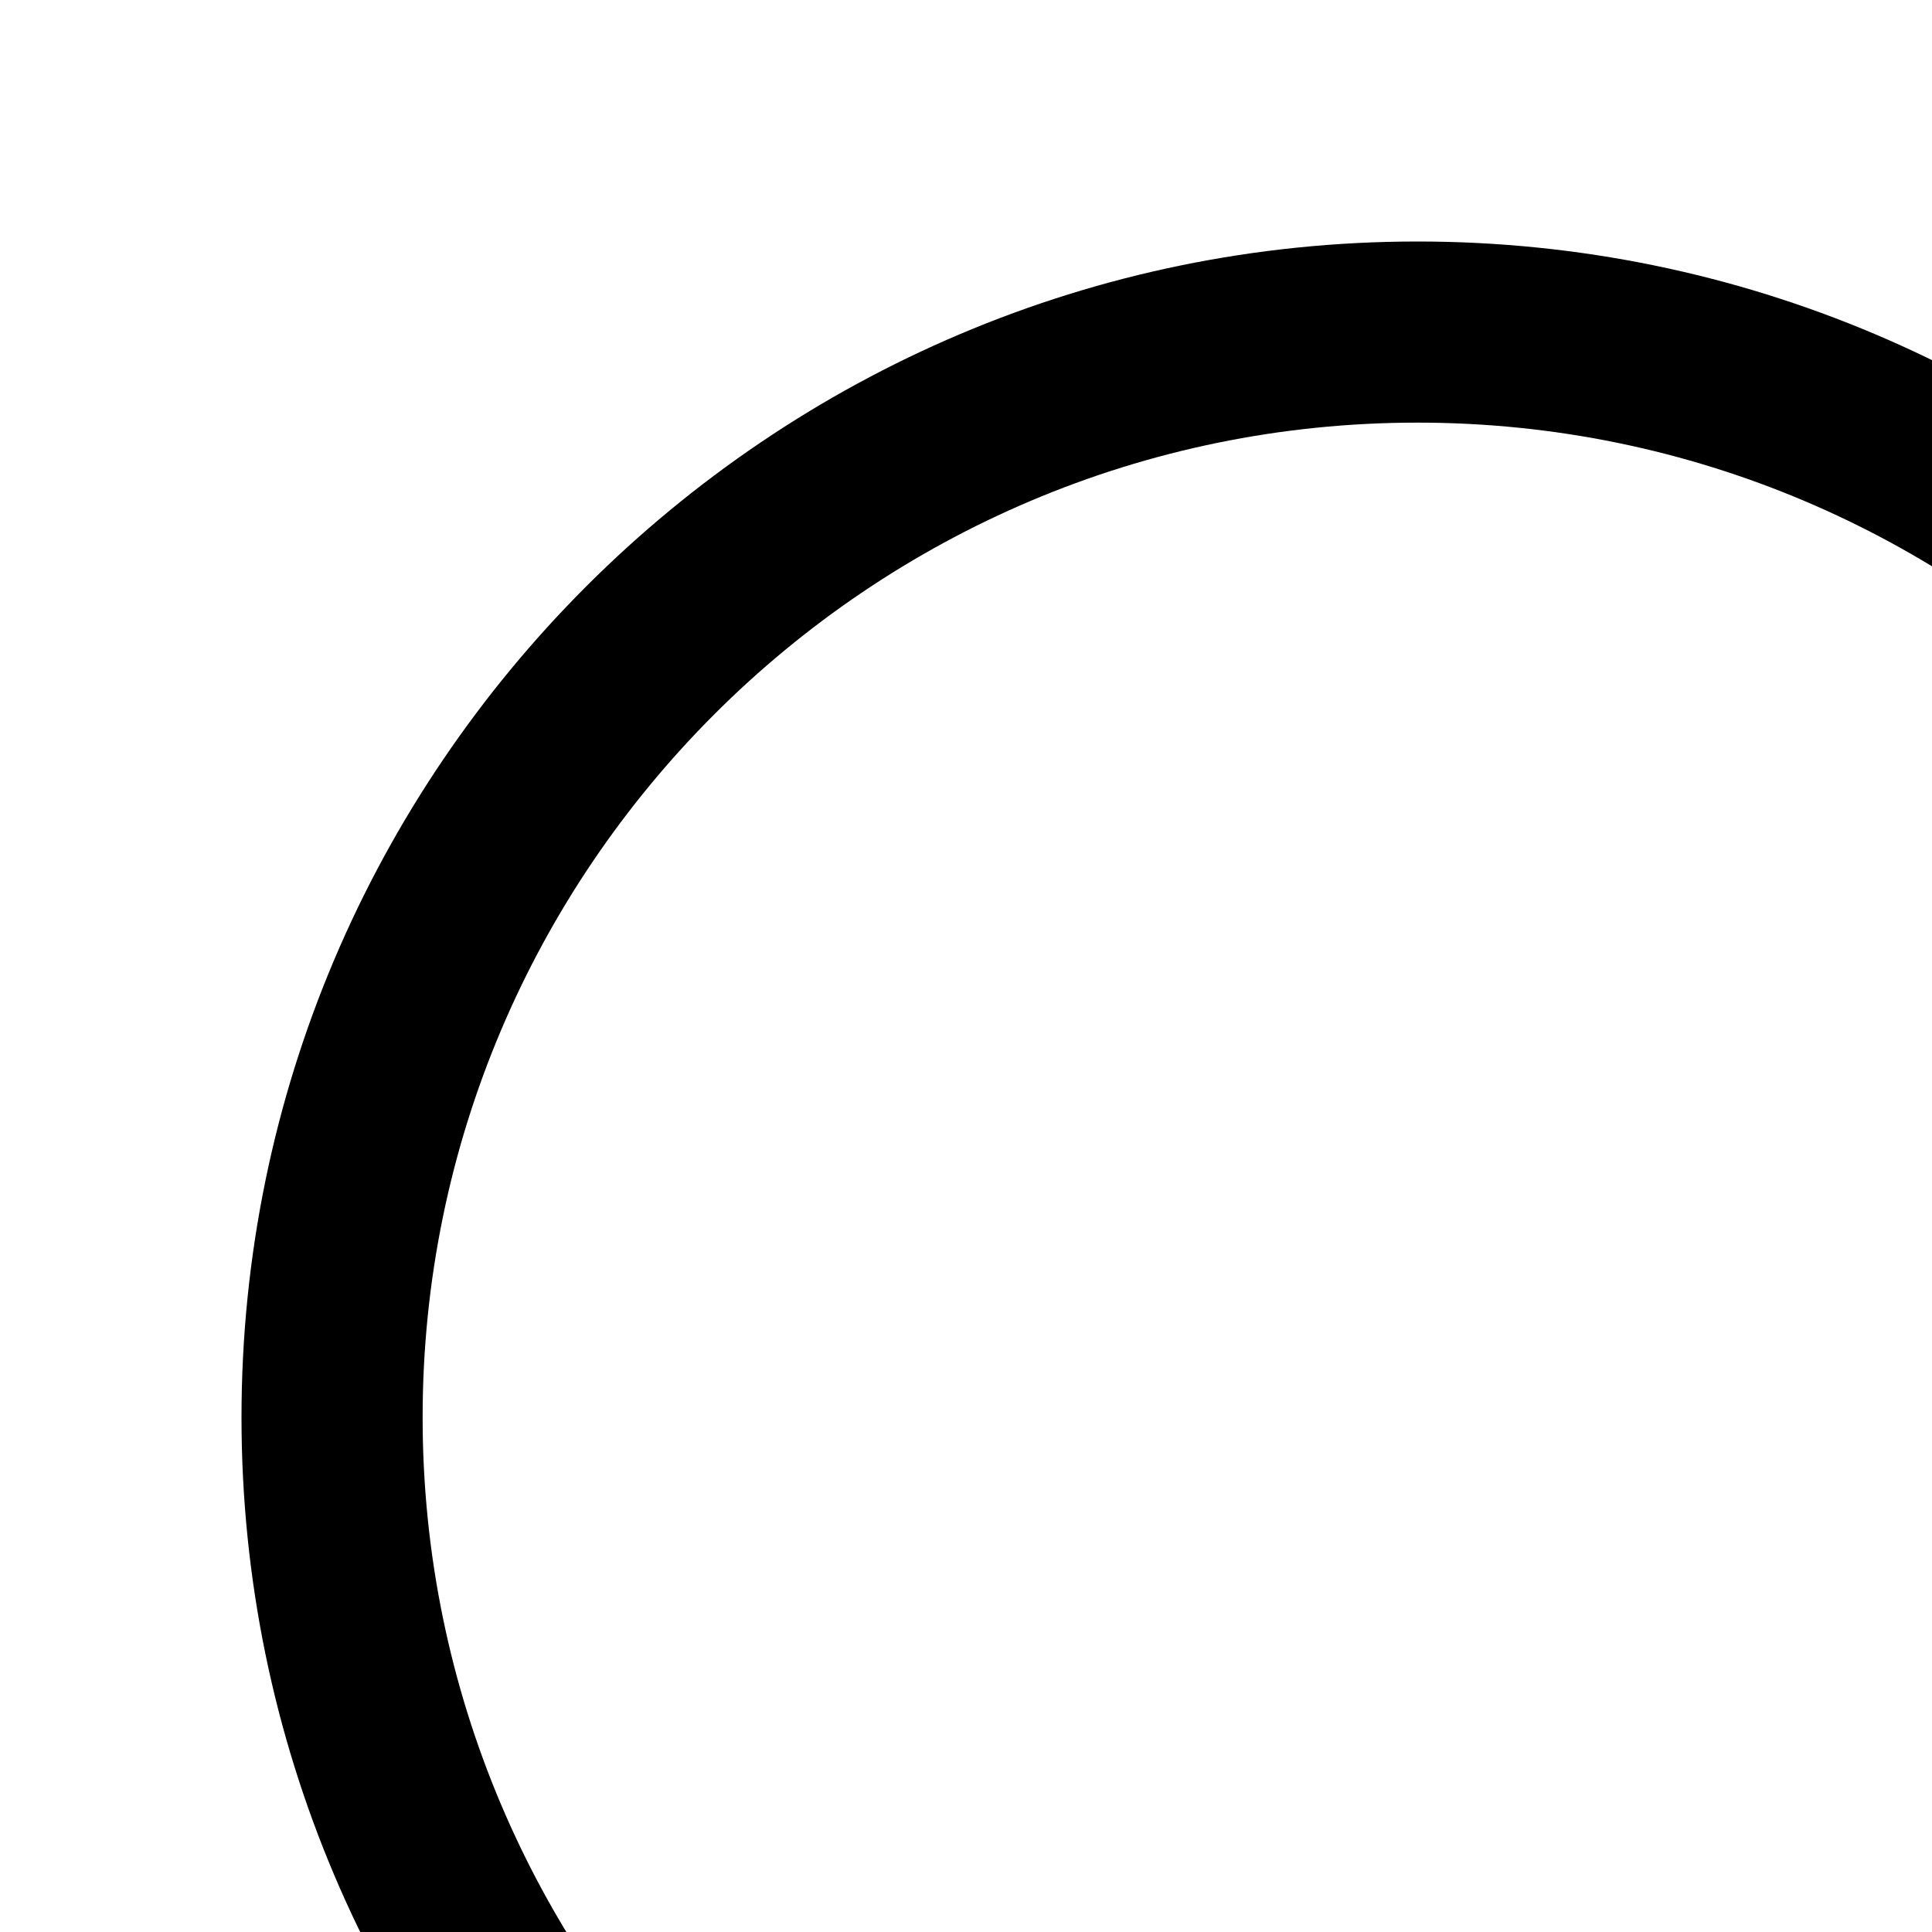
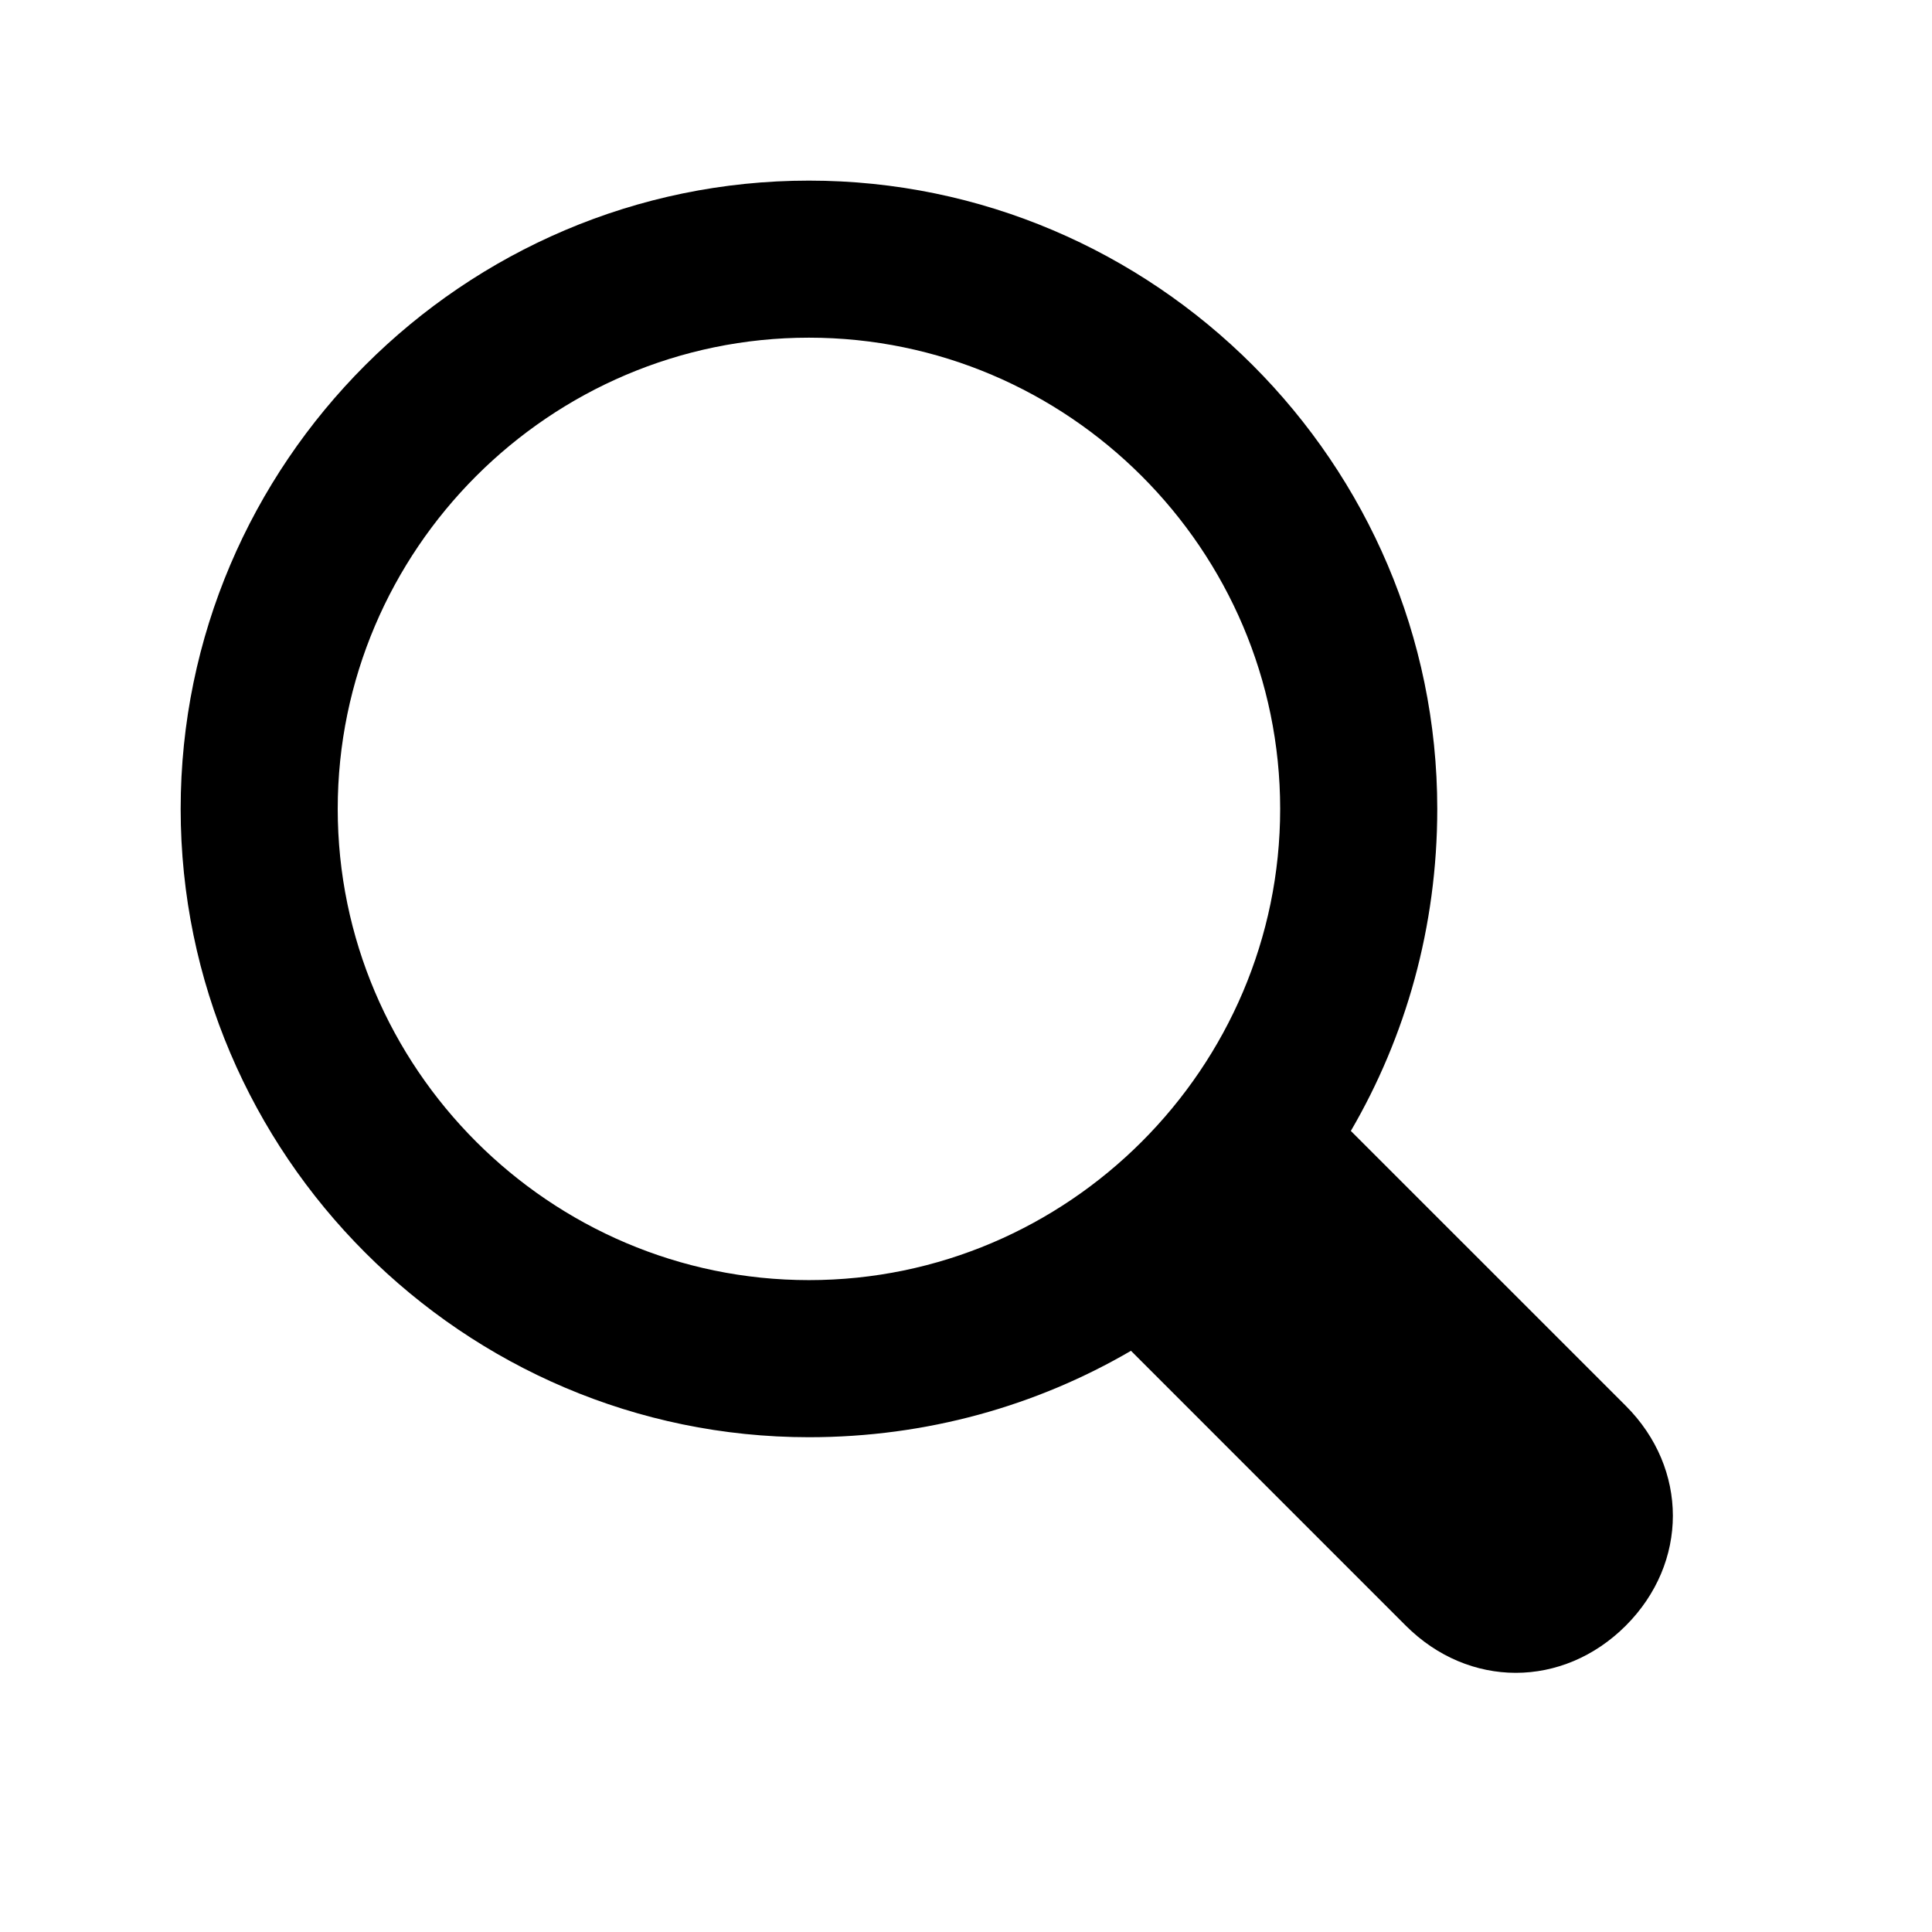
- <svg xmlns="http://www.w3.org/2000/svg" viewBox="0 0 16 16">
-   <path fill-rule="evenodd" clip-rule="evenodd" d="M11.739 3.5C7.196 3.5 3.5 7.195 3.5 11.738C3.5 16.281 7.196 19.977 11.739 19.977C16.281 19.977 19.977 16.281 19.977 11.738C19.977 7.195 16.281 3.5 11.739 3.5ZM11.739 21.477C6.369 21.477 2 17.108 2 11.738C2 6.368 6.369 2 11.739 2C17.109 2 21.477 6.368 21.477 11.738C21.477 17.108 17.109 21.477 11.739 21.477Z" />
-   <path fill-rule="evenodd" clip-rule="evenodd" d="M21.514 22.722C21.323 22.722 21.131 22.649 20.984 22.503L17.46 18.989C17.167 18.696 17.166 18.221 17.459 17.928C17.751 17.633 18.226 17.635 18.52 17.926L22.044 21.441C22.337 21.734 22.338 22.208 22.045 22.501C21.899 22.649 21.706 22.722 21.514 22.722Z" />
+ <svg xmlns="http://www.w3.org/2000/svg" width="16" height="16" viewBox="0 0 41 40">
+   <path d="M34.501 29.333L28.667 23.5C29.834 21.5 30.501 19.166 30.501 16.666C30.501 9.333 24.501 3.333 17.167 3.333C9.834 3.333 3.834 9.333 3.834 16.666C3.834 24 9.834 30 17.167 30C19.667 30 22.001 29.333 24.001 28.166L29.834 34C30.501 34.666 31.334 35 32.167 35C33.001 35 33.834 34.666 34.501 34C35.834 32.666 35.834 30.666 34.501 29.333ZM17.167 26.666C11.667 26.666 7.167 22.166 7.167 16.666C7.167 11.166 11.667 6.666 17.167 6.666C22.667 6.666 27.167 11.166 27.167 16.666C27.167 22.166 22.667 26.666 17.167 26.666Z" />
</svg>
